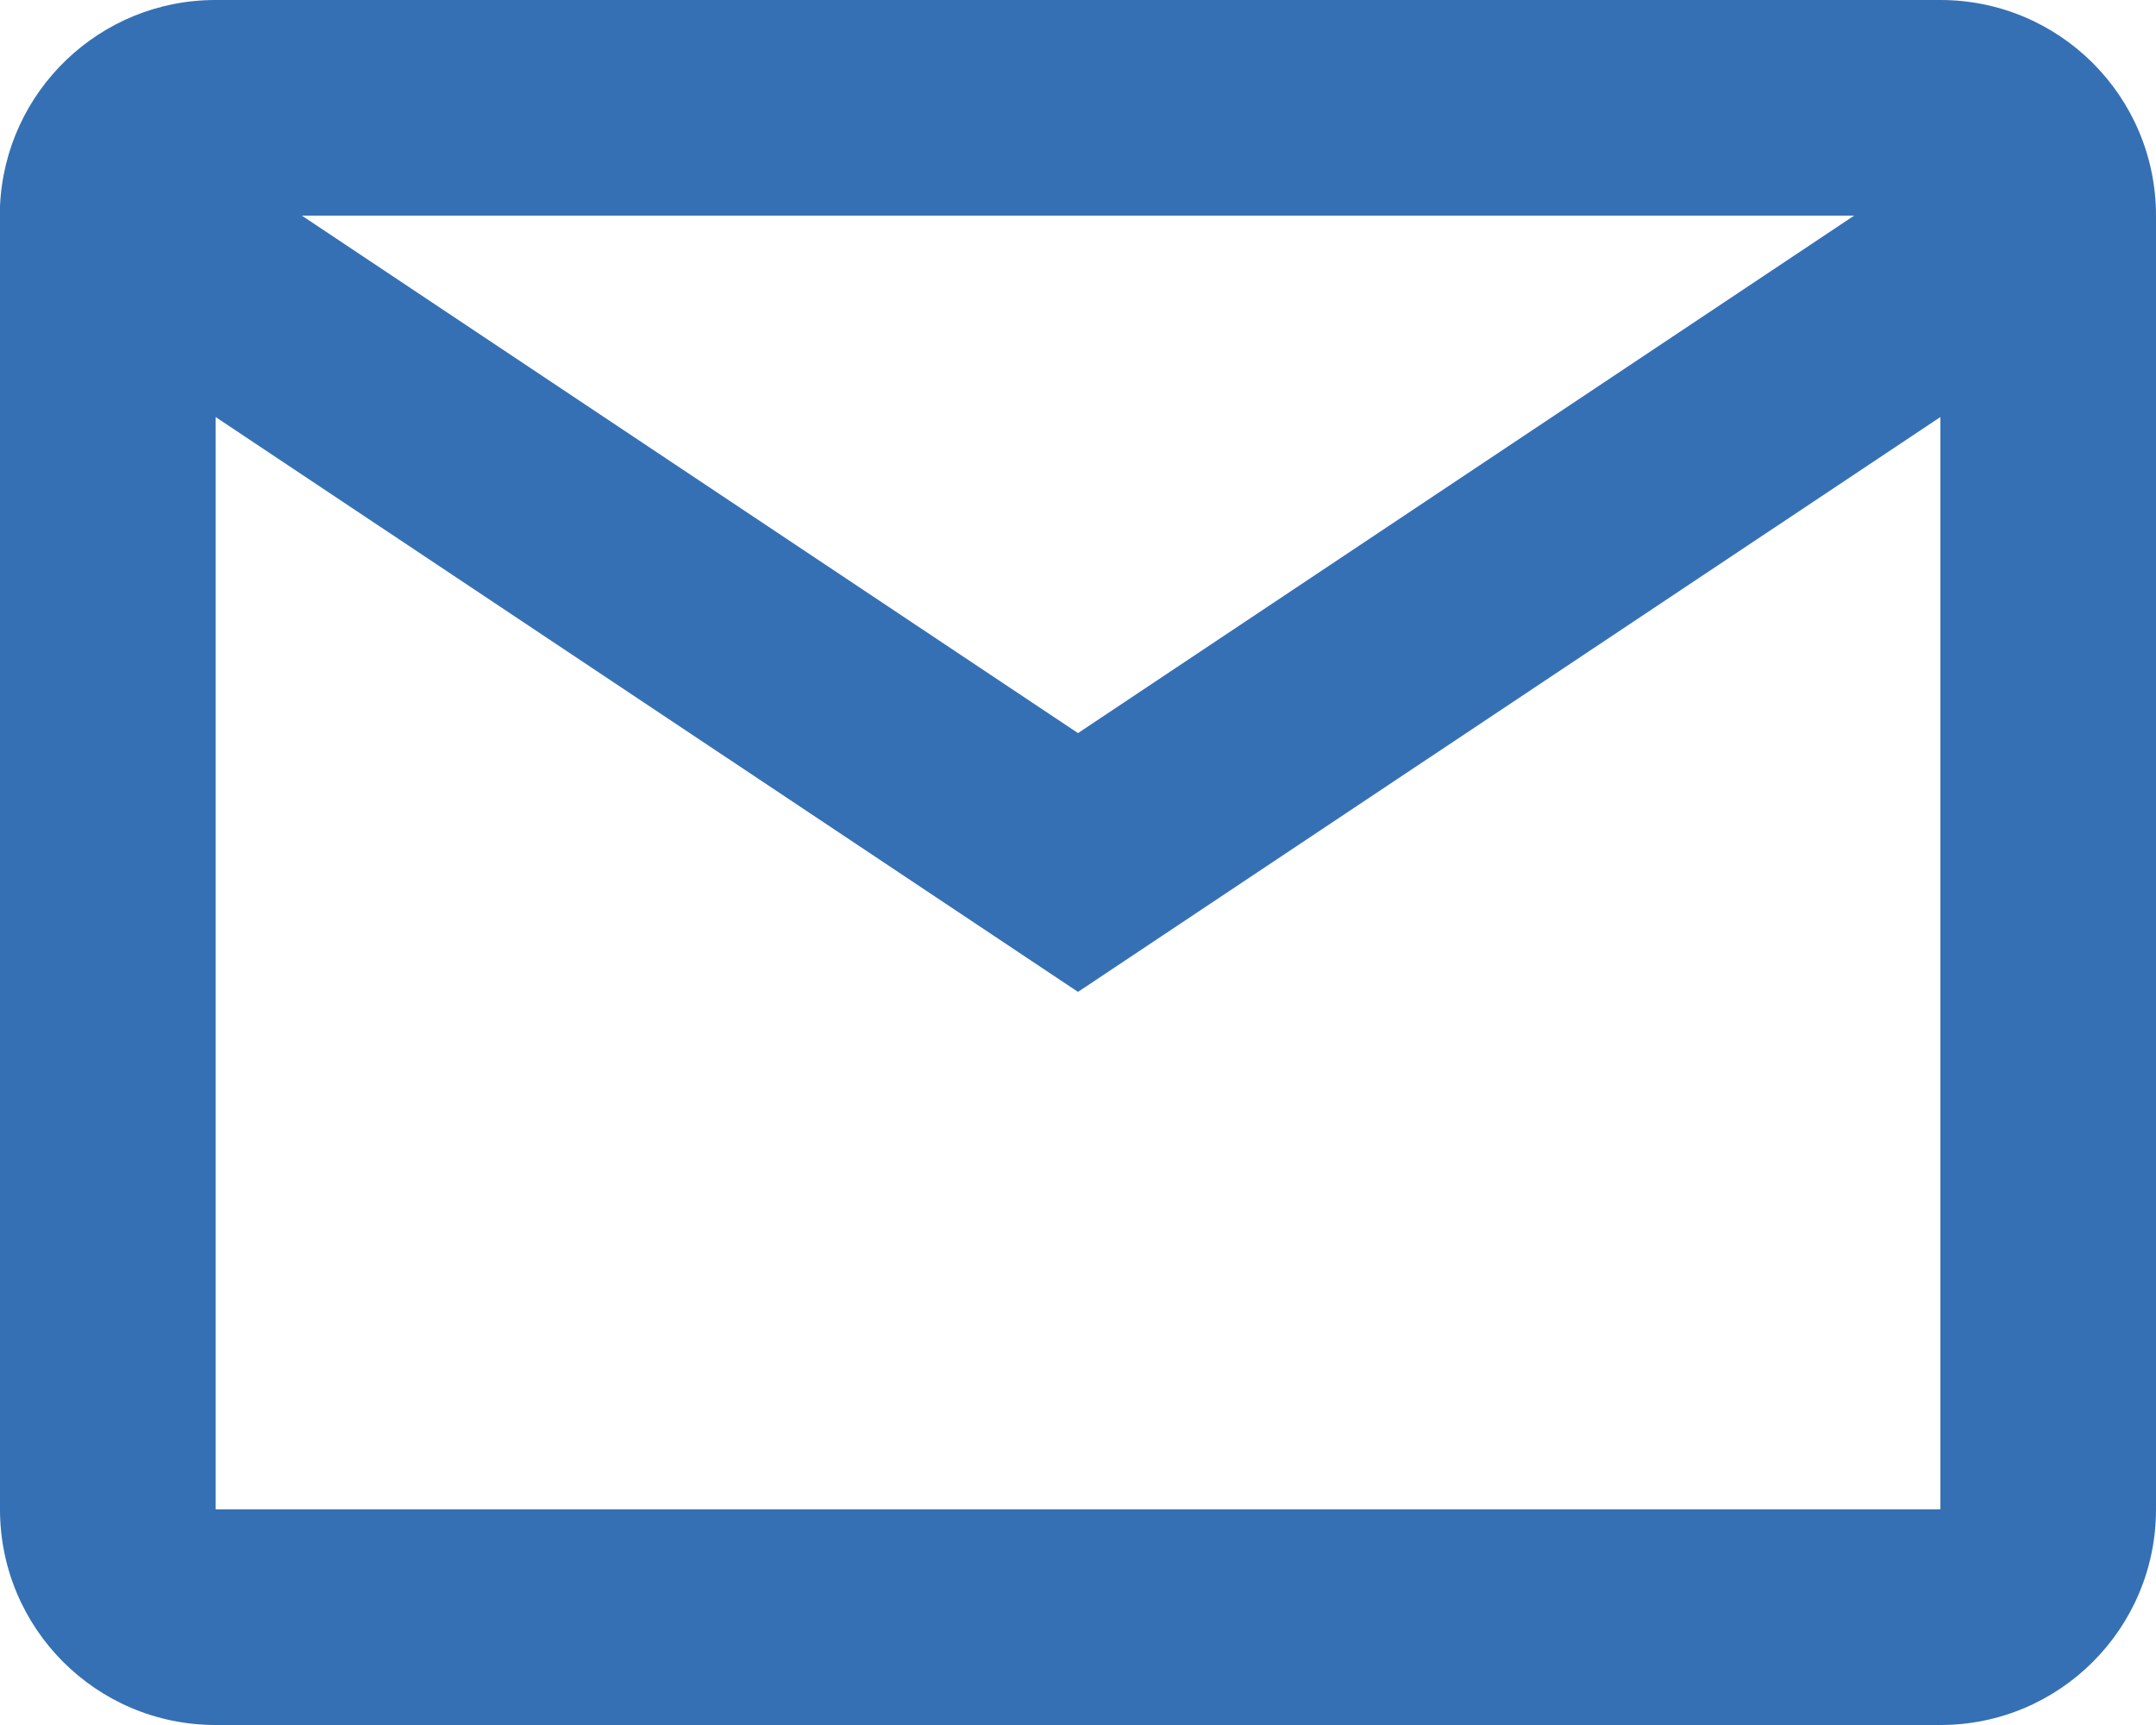
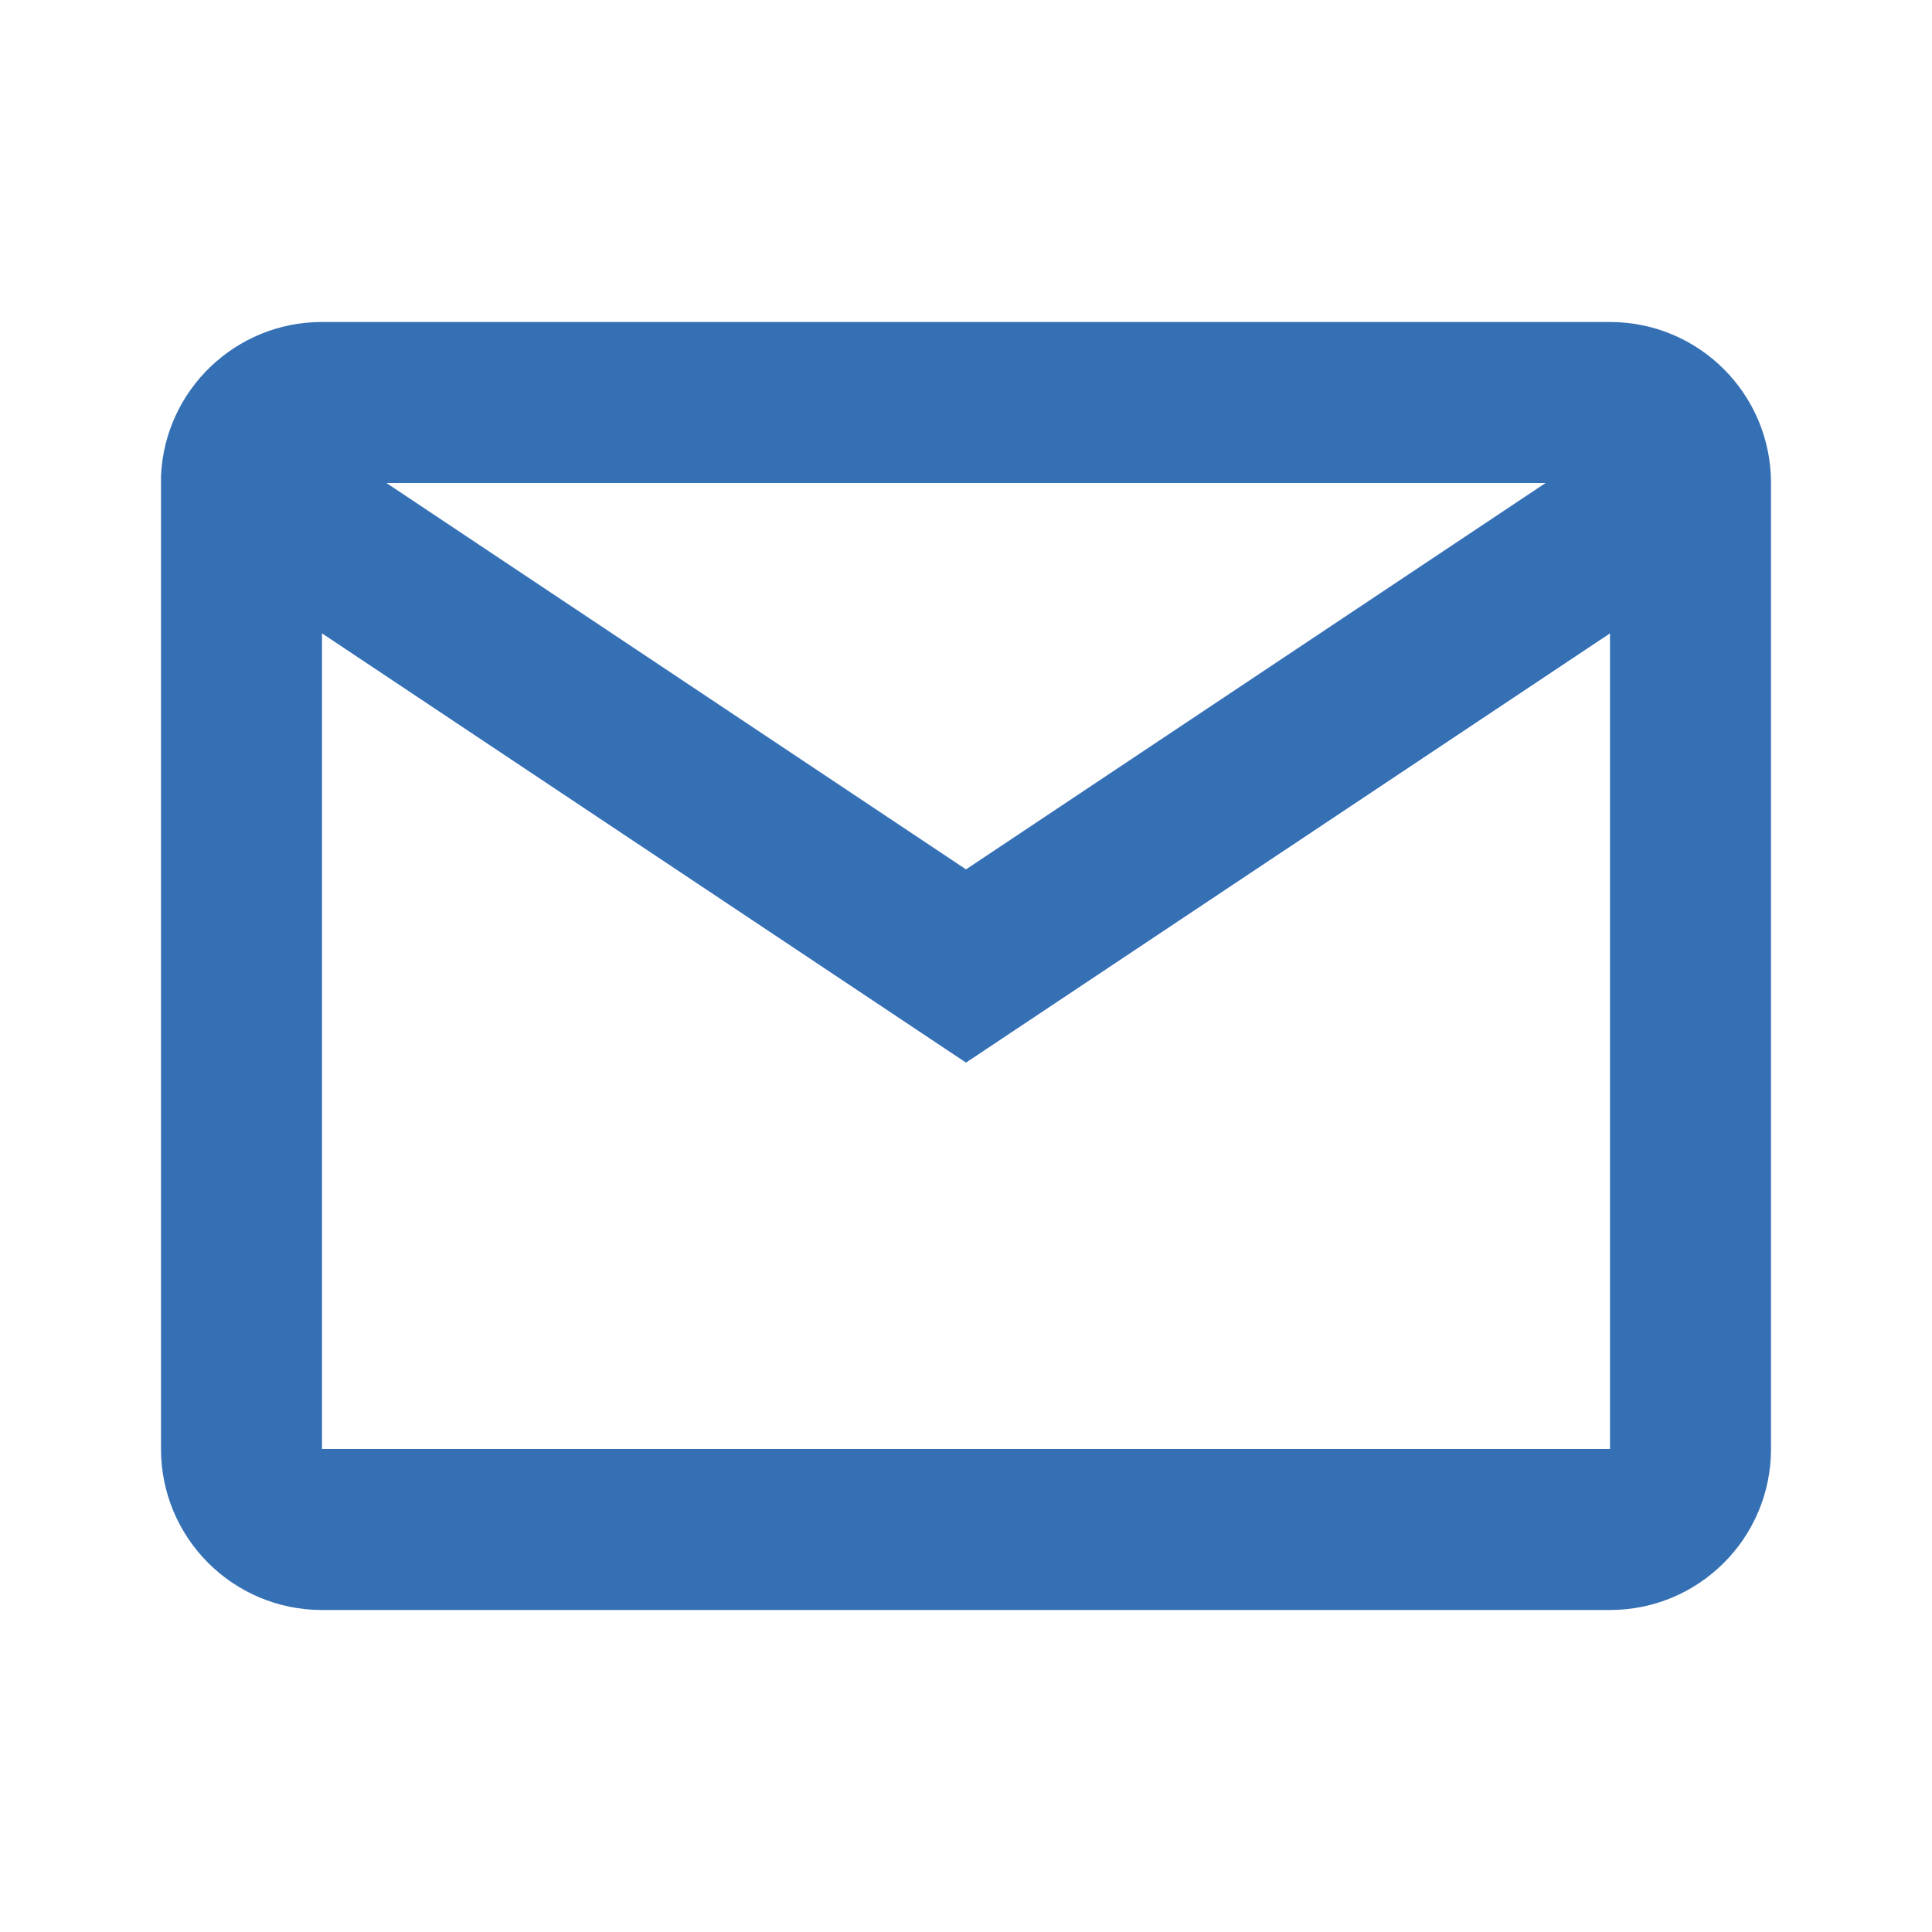
- <svg xmlns="http://www.w3.org/2000/svg" width="20" height="16" viewBox="0 0 20 16" fill="none">
-   <path d="M18 16H2C0.895 16 0 15.105 0 14V1.913C0.047 0.843 0.929 -0.001 2 9.11911e-07H18C19.105 9.11911e-07 20 0.895 20 2V14C20 15.105 19.105 16 18 16ZM2 3.868V14H18V3.868L10 9.2L2 3.868ZM2.8 2L10 6.8L17.2 2H2.8Z" fill="#3570B5" />
+ <svg xmlns="http://www.w3.org/2000/svg" width="24" height="24" viewBox="0 0 24 24" fill="none">
+   <path d="M20 20H4C2.895 20 2 19.105 2 18V5.913C2.047 4.843 2.929 3.999 4 4H20C21.105 4 22 4.895 22 6V18C22 19.105 21.105 20 20 20ZM4 7.868V18H20V7.868L12 13.2L4 7.868ZM4.8 6L12 10.8L19.2 6H4.8Z" fill="#3570B5" />
</svg>
